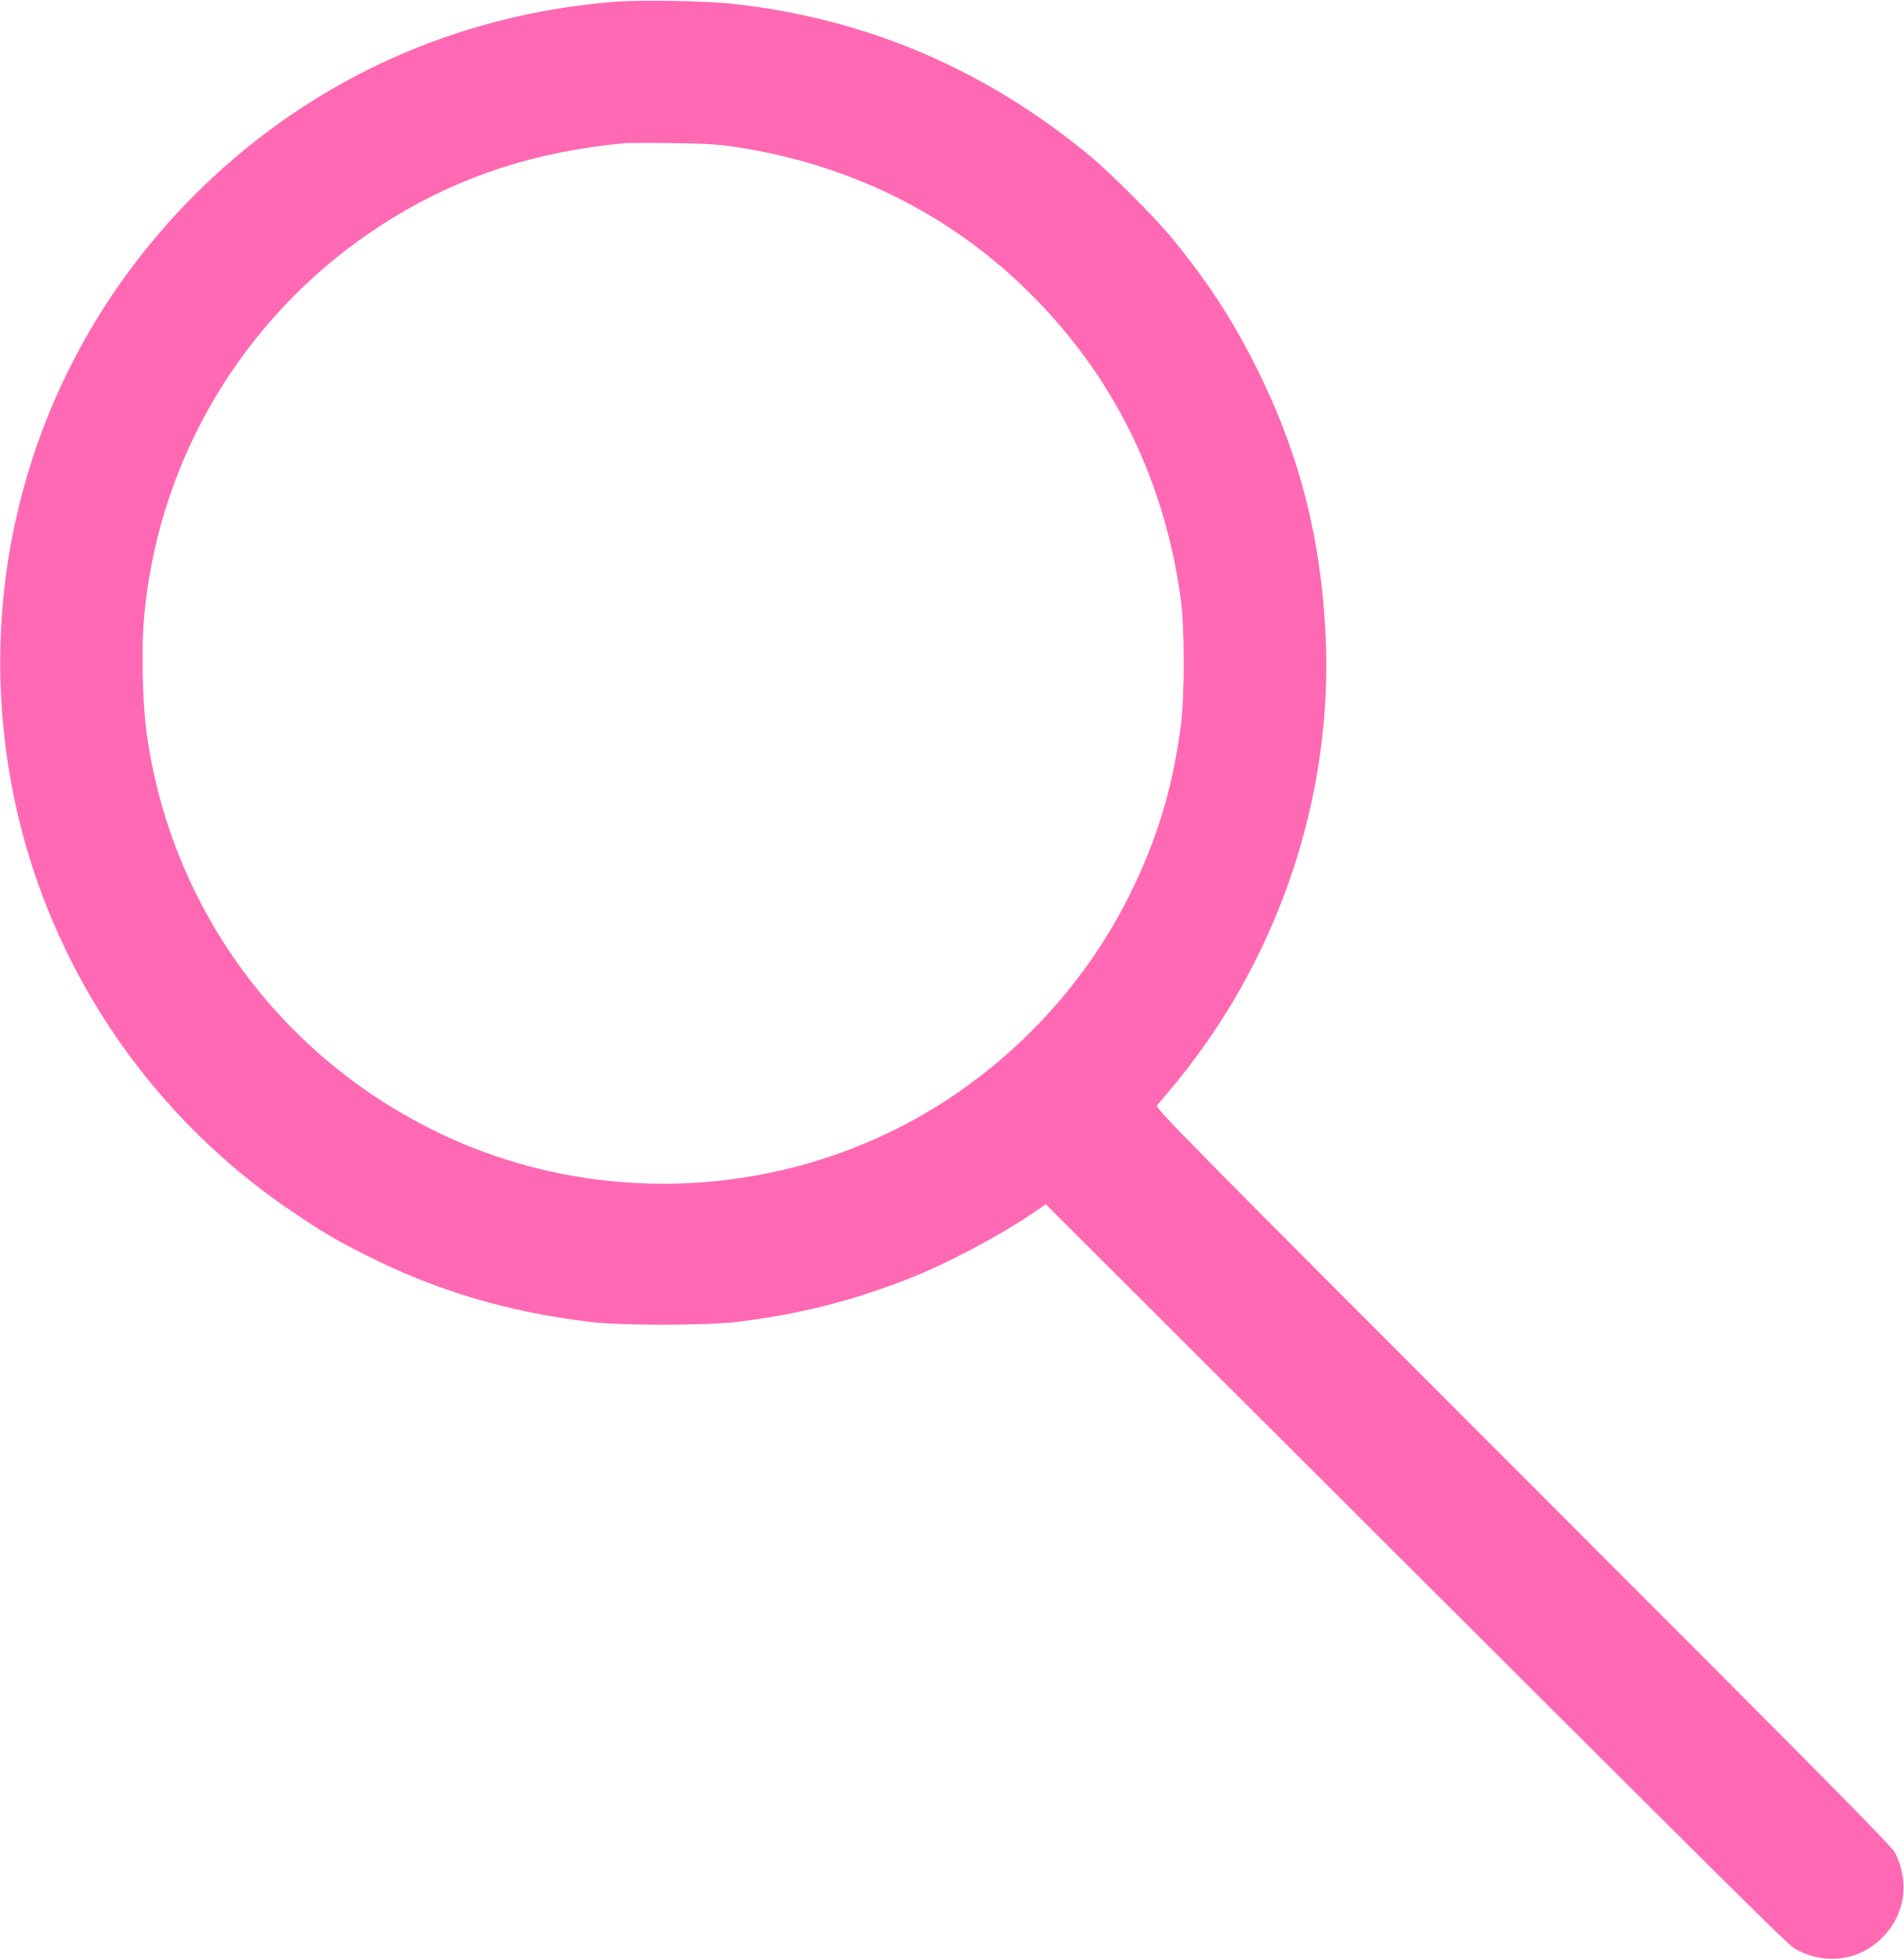
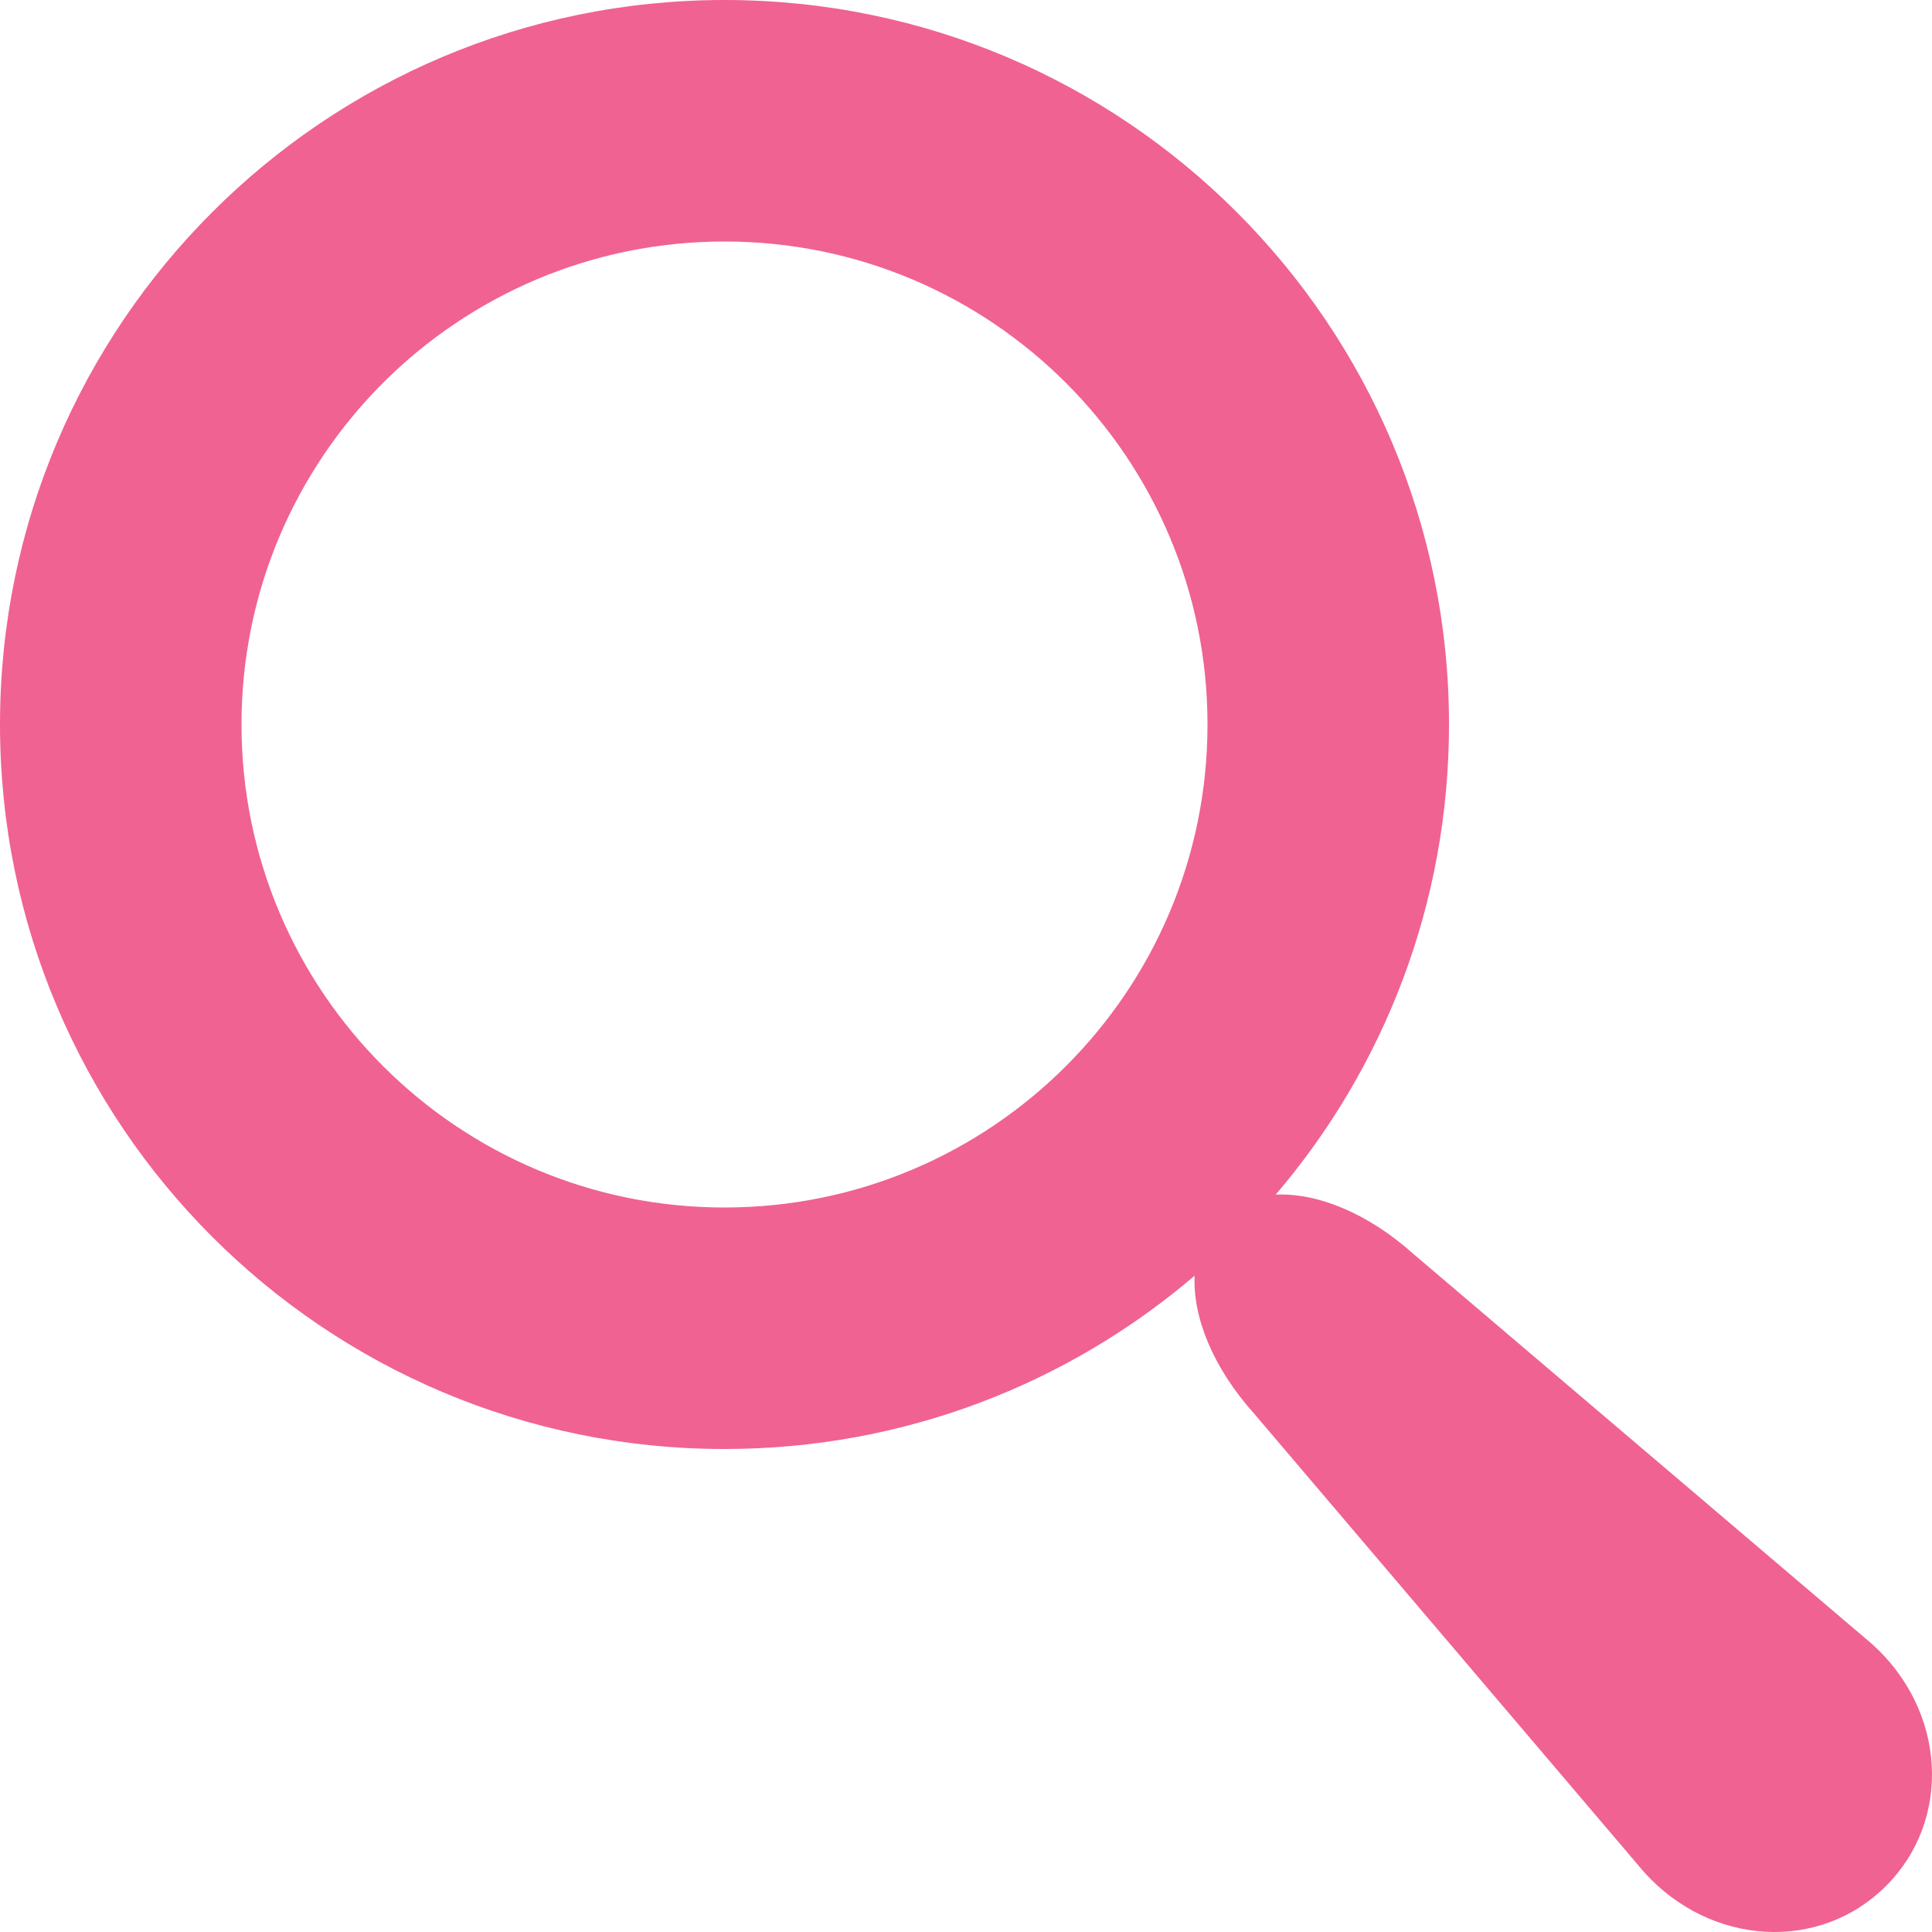
- <svg xmlns="http://www.w3.org/2000/svg" version="1.0" width="1244pt" height="1280pt" viewBox="0 0 1244 1280" preserveAspectRatio="xMidYMid meet">
-   <g transform="translate(0,1280) scale(0.1,-0.1)" fill="#ff69b4" stroke="none">
-     <path d="M4025 12789 c-1029 -79 -1969 -501 -2704 -1214 -985 -955 -1456 -2292 -1285 -3650 156 -1244 849 -2360 1899 -3059 193 -129 272 -175 470 -274 452 -227 906 -362 1445 -429 207 -25 763 -25 970 0 404 50 752 138 1115 281 251 98 600 283 819 433 l80 54 1075 -1073 c3835 -3827 3770 -3762 3828 -3795 189 -105 411 -75 563 77 148 148 180 359 84 553 -21 43 -462 488 -2432 2459 -2212 2213 -2404 2408 -2392 2425 8 10 40 47 70 83 714 836 1088 1927 1031 3011 -32 610 -165 1136 -420 1664 -169 349 -340 615 -592 920 -106 128 -395 417 -524 524 -687 569 -1463 900 -2336 996 -174 19 -598 27 -764 14z m780 -949 c777 -118 1453 -463 1982 -1014 516 -536 829 -1194 930 -1951 24 -186 24 -618 0 -810 -54 -416 -158 -758 -342 -1125 -297 -593 -779 -1101 -1360 -1432 -964 -549 -2153 -590 -3152 -108 -975 470 -1667 1364 -1873 2420 -37 192 -51 323 -57 555 -6 258 4 423 42 651 161 971 742 1831 1588 2348 453 278 935 434 1512 490 22 2 164 3 315 1 217 -3 304 -8 415 -25z" />
+ <svg xmlns="http://www.w3.org/2000/svg" version="1.1" id="Capa_1" x="0px" y="0px" width="511.999px" height="511.999px" viewBox="0 0 511.999 511.999" style="enable-background:new 0 0 511.999 511.999;" xml:space="preserve">
+   <g>
+     <path fill="#f06292" d="M496.131,435.698L374.855,332.551c-12.537-11.283-25.945-16.463-36.777-15.963C366.707,283.055,384,239.549,384,192       C384,85.961,298.039,0,192,0C85.962,0,0,85.961,0,192s85.961,192,192,192c47.549,0,91.055-17.293,124.588-45.922       c-0.5,10.831,4.68,24.238,15.963,36.775L435.697,496.13c17.662,19.623,46.512,21.277,64.109,3.678       C517.406,482.209,515.754,453.359,496.131,435.698z M192,320c-70.692,0-128-57.309-128-128c0-70.692,57.308-128,128-128       c70.691,0,128,57.308,128,128C320,262.691,262.693,320,192,320z" />
  </g>
</svg>
